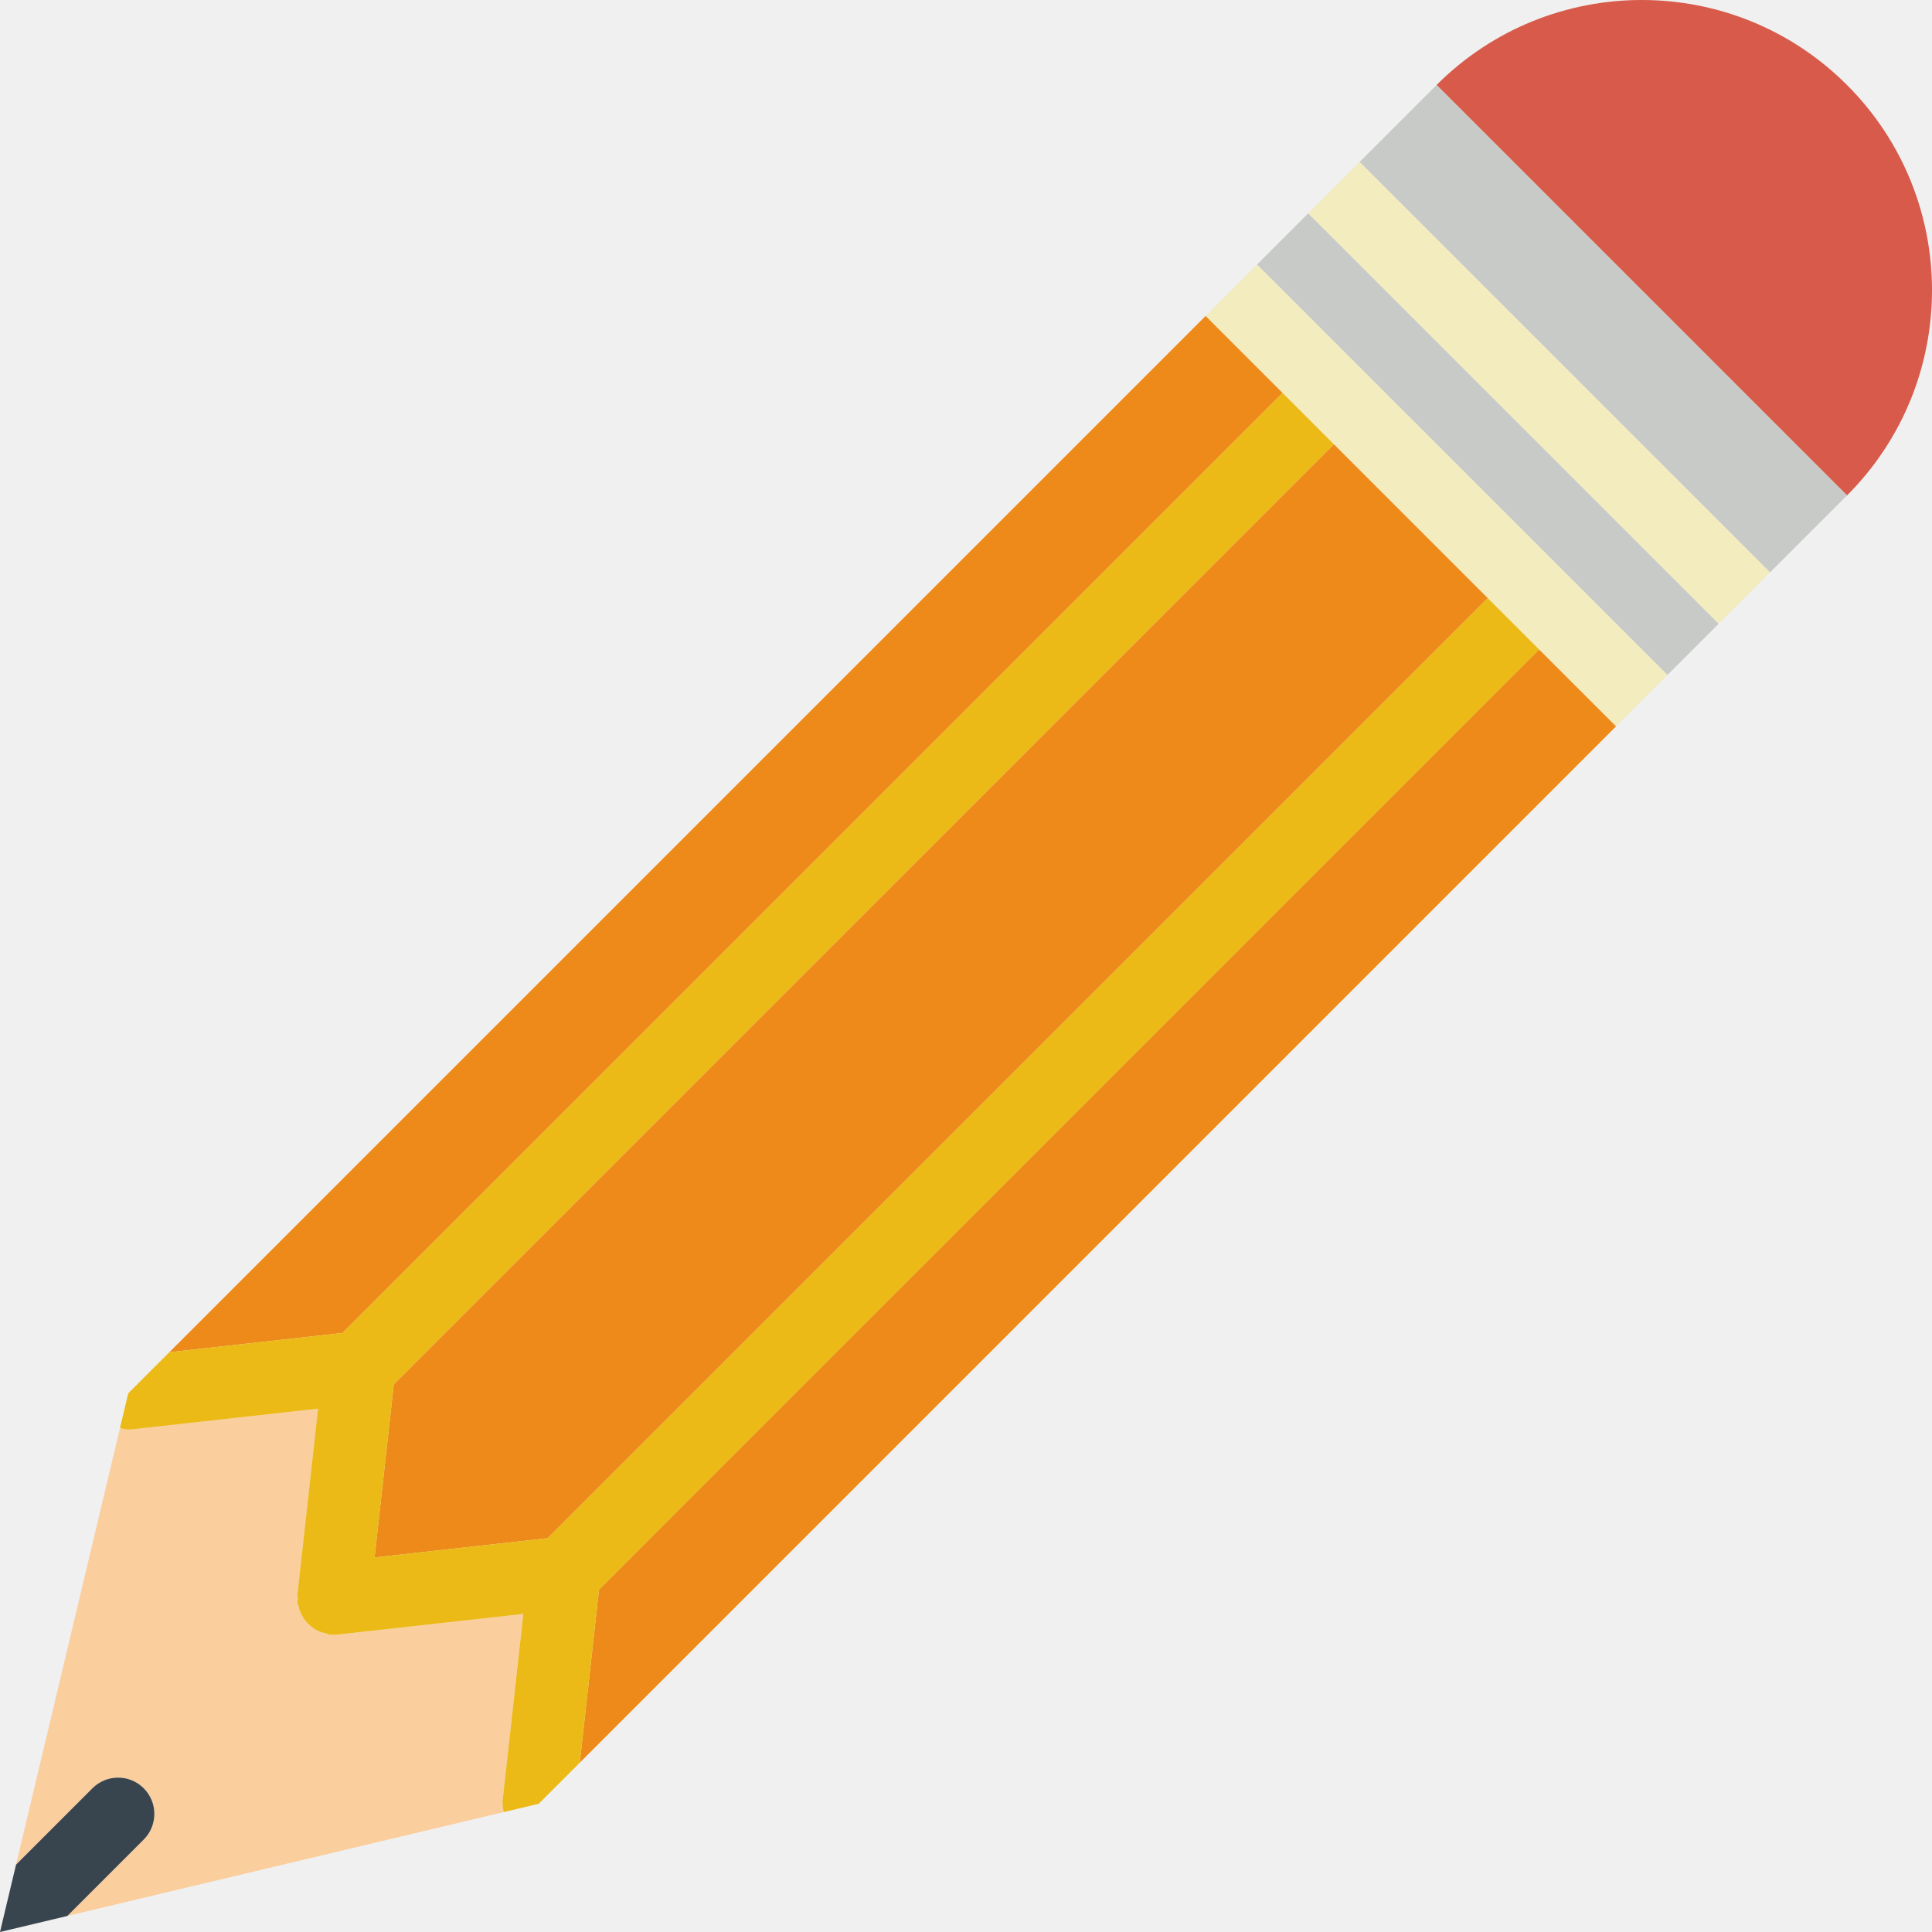
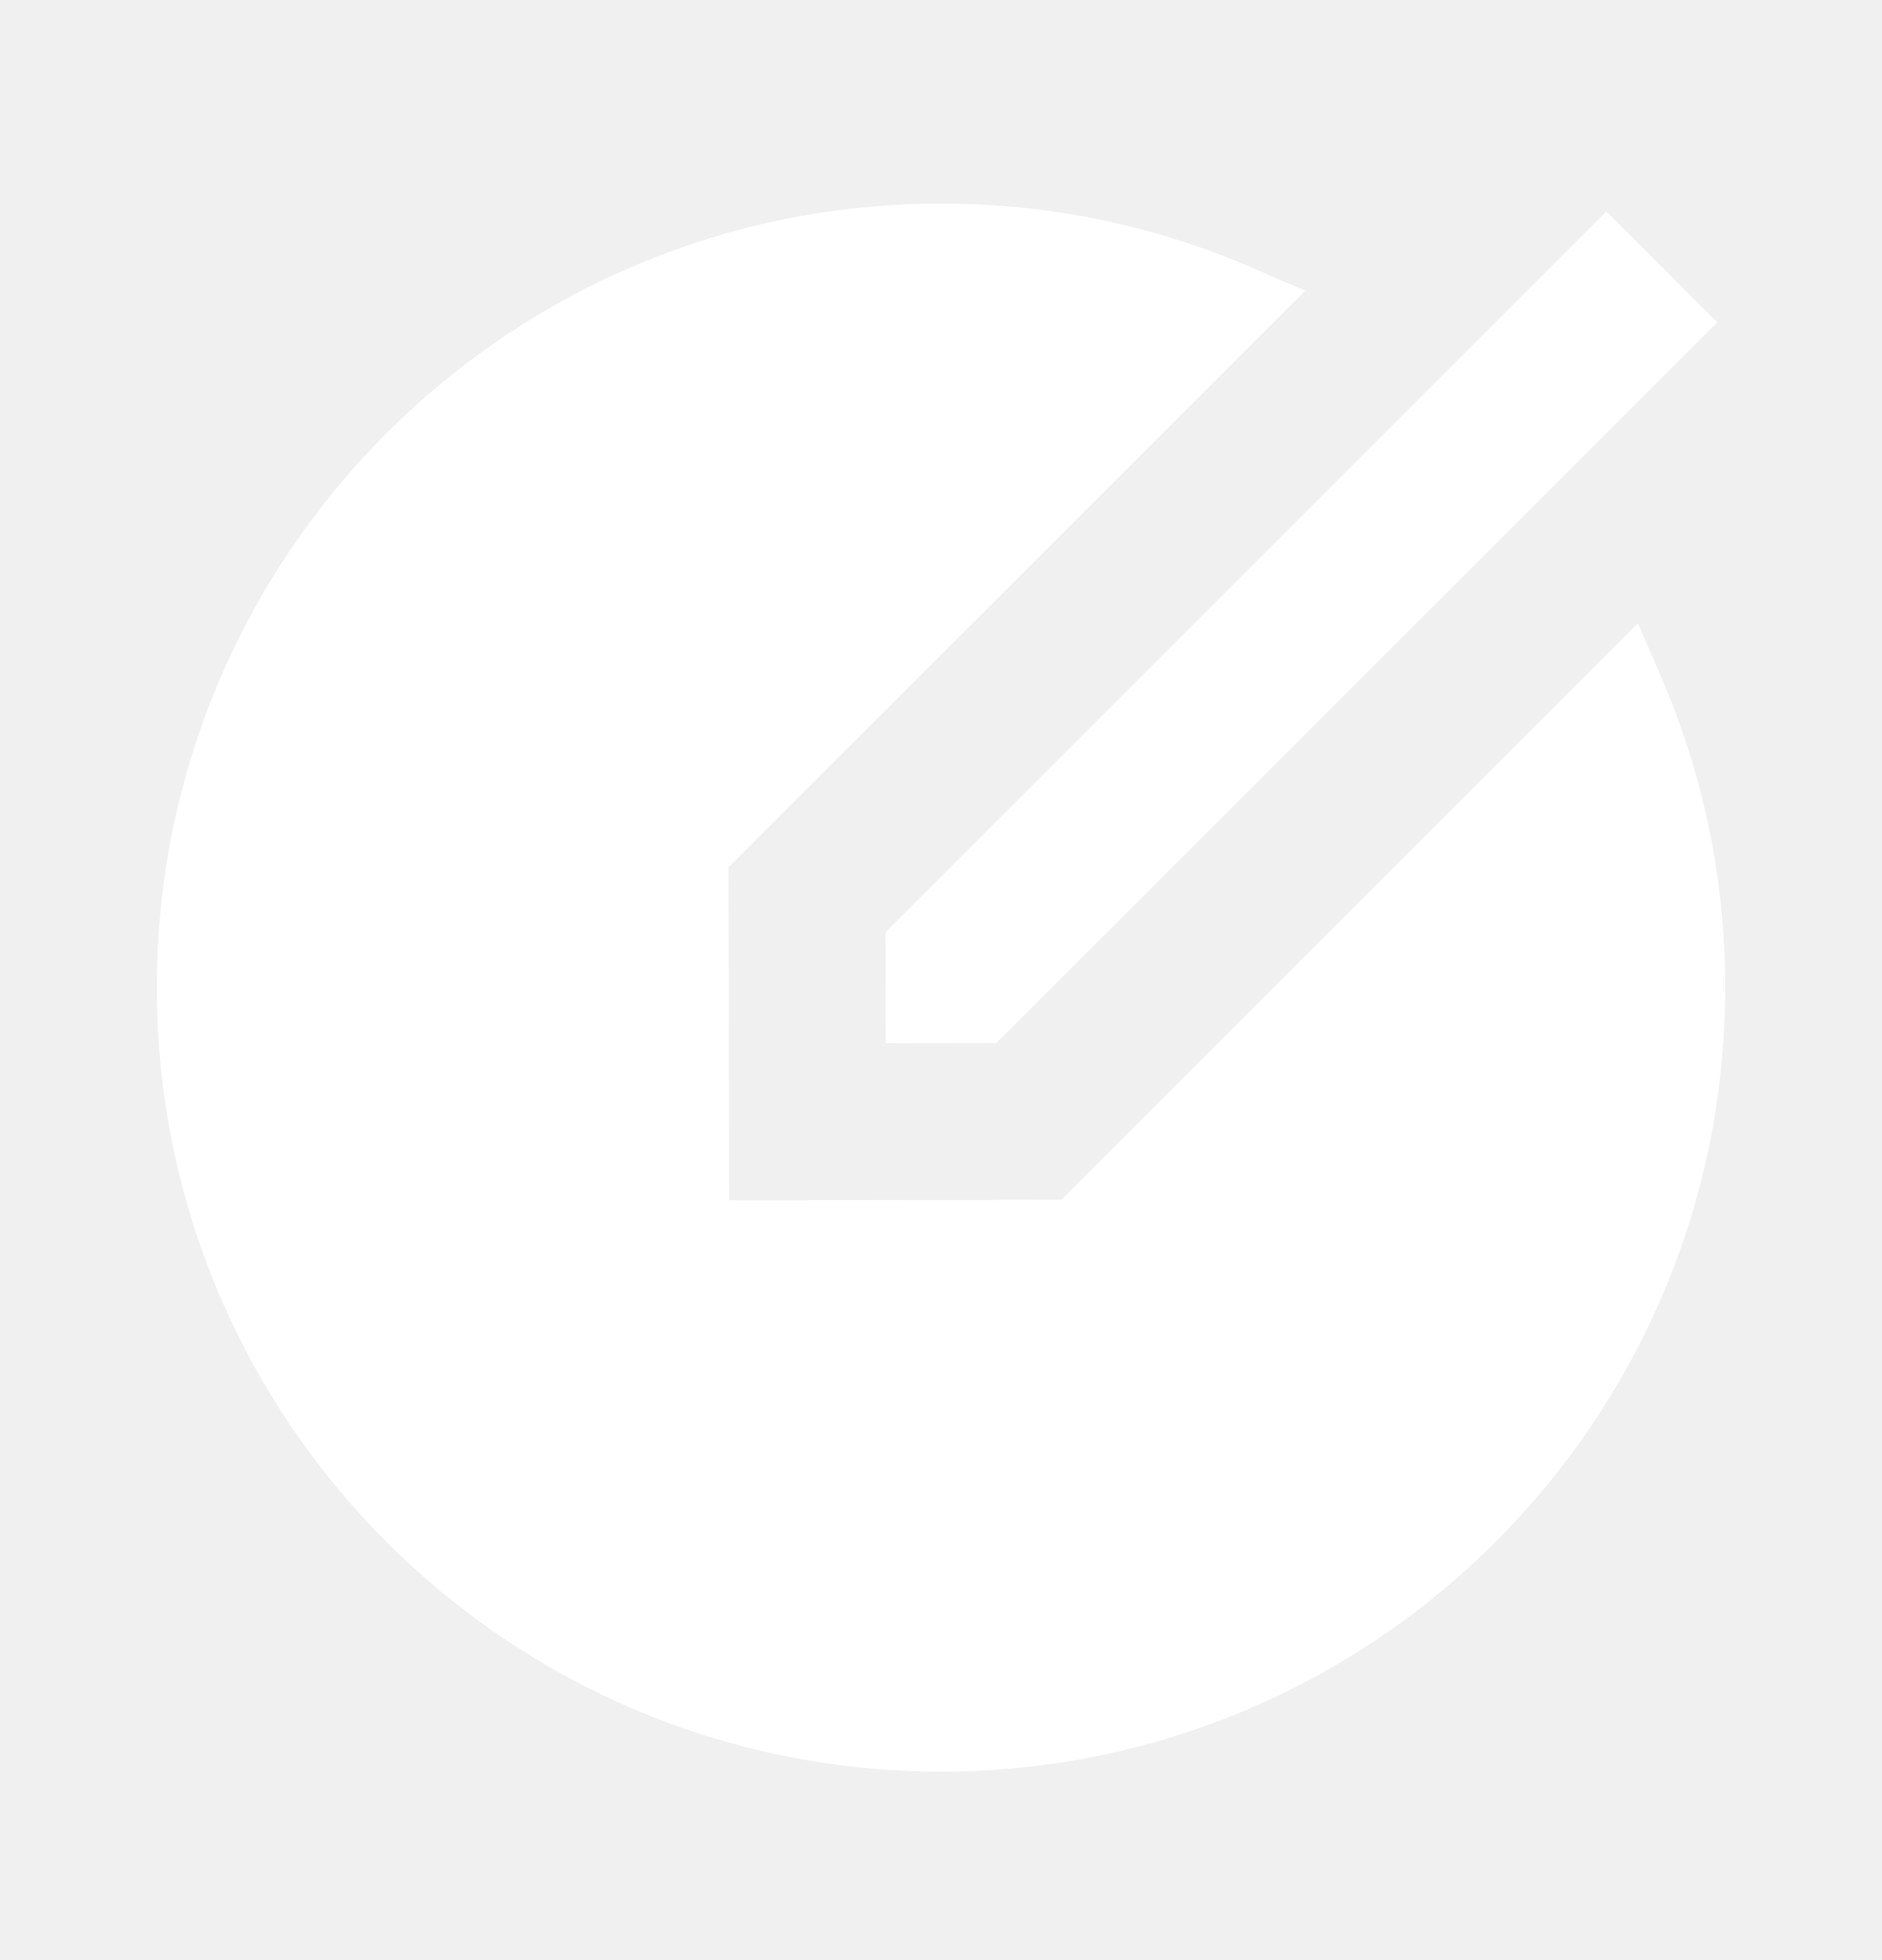
- <svg xmlns="http://www.w3.org/2000/svg" version="1.1" id="Capa_1" x="0px" y="0px" viewBox="0 0 53.255 53.255" style="enable-background:new 0 0 53.255 53.255;" xml:space="preserve">
-   <path style="fill:#D75A4A;" d="M39.598,2.343c3.124-3.124,8.19-3.124,11.314,0s3.124,8.19,0,11.314L39.598,2.343z" />
-   <polygon style="fill:#ED8A19;" points="42.426,17.899 16.512,43.814 15.982,48.587 44.548,20.02 44.548,20.02 " />
-   <polygon style="fill:#ED8A19;" points="10.325,42.93 15.098,42.4 41.012,16.485 36.77,12.243 10.855,38.157 " />
-   <polygon style="fill:#ED8A19;" points="35.356,10.829 33.234,8.707 33.234,8.707 4.668,37.273 9.441,36.743 " />
-   <polygon style="fill:#C7CAC7;" points="48.79,15.778 48.79,15.778 50.912,13.657 39.598,2.343 37.476,4.465 37.477,4.465 " />
-   <polygon style="fill:#C7CAC7;" points="36.062,5.879 36.062,5.879 34.648,7.293 34.648,7.293 45.962,18.606 45.962,18.606   47.376,17.192 47.376,17.192 " />
-   <path style="fill:#FBCE9D;" d="M14.424,44.488l-5.122,0.569c-0.036,0.004-0.073,0.006-0.109,0.006c0,0-0.001,0-0.001,0H9.192H9.192  c-0.001,0-0.001,0-0.001,0c-0.036,0-0.073-0.002-0.109-0.006c-0.039-0.004-0.071-0.026-0.108-0.035  c-0.072-0.017-0.141-0.035-0.207-0.067c-0.05-0.024-0.093-0.053-0.138-0.084c-0.057-0.04-0.109-0.083-0.157-0.134  c-0.038-0.04-0.069-0.081-0.1-0.127c-0.038-0.057-0.069-0.116-0.095-0.181c-0.022-0.054-0.038-0.107-0.05-0.165  c-0.007-0.032-0.024-0.059-0.028-0.092c-0.004-0.038,0.01-0.073,0.01-0.11c0-0.038-0.014-0.072-0.01-0.11l0.569-5.122l-5.122,0.569  c-0.037,0.004-0.075,0.006-0.111,0.006c-0.079,0-0.152-0.024-0.227-0.042L0.442,51.399l2.106-2.106c0.391-0.391,1.023-0.391,1.414,0  s0.391,1.023,0,1.414l-2.106,2.106l12.03-2.864c-0.026-0.109-0.043-0.222-0.03-0.339L14.424,44.488z" />
-   <path style="fill:#38454F;" d="M3.962,49.293c-0.391-0.391-1.023-0.391-1.414,0l-2.106,2.106L0,53.255l1.856-0.442l2.106-2.106  C4.352,50.316,4.352,49.684,3.962,49.293z" />
-   <polygon style="fill:#F2ECBF;" points="48.79,15.778 37.477,4.465 37.476,4.465 36.062,5.879 36.062,5.879 47.376,17.192   47.376,17.192 48.79,15.778 " />
-   <path style="fill:#EBBA16;" d="M41.012,16.485L15.098,42.4l-4.773,0.53l0.53-4.773L36.77,12.243l-1.414-1.414L9.441,36.743  l-4.773,0.53l-1.133,1.133l-0.228,0.957c0.075,0.018,0.147,0.042,0.227,0.042c0.036,0,0.074-0.002,0.111-0.006l5.122-0.569  l-0.569,5.122c-0.004,0.038,0.01,0.073,0.01,0.11c0,0.038-0.014,0.072-0.01,0.11c0.004,0.033,0.021,0.06,0.028,0.092  c0.012,0.057,0.029,0.112,0.05,0.165c0.026,0.064,0.057,0.124,0.095,0.181c0.03,0.045,0.063,0.088,0.1,0.127  c0.047,0.05,0.1,0.094,0.157,0.134c0.044,0.031,0.089,0.061,0.138,0.084c0.065,0.031,0.135,0.05,0.207,0.067  c0.038,0.009,0.069,0.03,0.108,0.035c0.036,0.004,0.072,0.006,0.109,0.006h0.001h0h0.001h0.001c0,0,0.001,0,0.001,0h0  c0.035,0,0.072-0.002,0.109-0.006l5.122-0.569l-0.569,5.122c-0.013,0.118,0.004,0.23,0.03,0.339l0.963-0.229l1.133-1.132l0.53-4.773  l25.914-25.915L41.012,16.485z" />
-   <polygon style="fill:#F2ECBF;" points="45.962,18.606 34.648,7.293 34.648,7.293 33.234,8.707 33.234,8.707 35.356,10.829   36.77,12.243 41.012,16.485 42.426,17.899 44.548,20.02 44.548,20.02 45.962,18.606 " />
-   <g>
- </g>
-   <g>
- </g>
-   <g>
- </g>
-   <g>
- </g>
-   <g>
- </g>
-   <g>
- </g>
-   <g>
- </g>
-   <g>
- </g>
-   <g>
- </g>
-   <g>
- </g>
-   <g>
- </g>
-   <g>
- </g>
-   <g>
- </g>
-   <g>
- </g>
-   <g>
- </g>
+ <svg xmlns="http://www.w3.org/2000/svg" width="24" height="25" viewBox="0 0 24 25" fill="none">
+   <path d="M15.772 3.875L8.936 10.709L8.79 10.856L8.79 11.064L8.798 15.311L8.799 15.81L9.299 15.81L13.537 15.803L13.743 15.802L13.89 15.656L20.721 8.824C21.235 10.012 21.502 11.296 21.5 12.596V12.597C21.5 17.843 17.247 22.097 12 22.097C6.753 22.097 2.5 17.843 2.5 12.597C2.5 7.35 6.753 3.097 12 3.097L12.001 3.097C13.3 3.095 14.584 3.361 15.772 3.875ZM20.485 3.404L21.192 4.112L12.499 12.804L11.794 12.806L11.793 12.097L20.485 3.404Z" fill="white" stroke="white" />
</svg>
